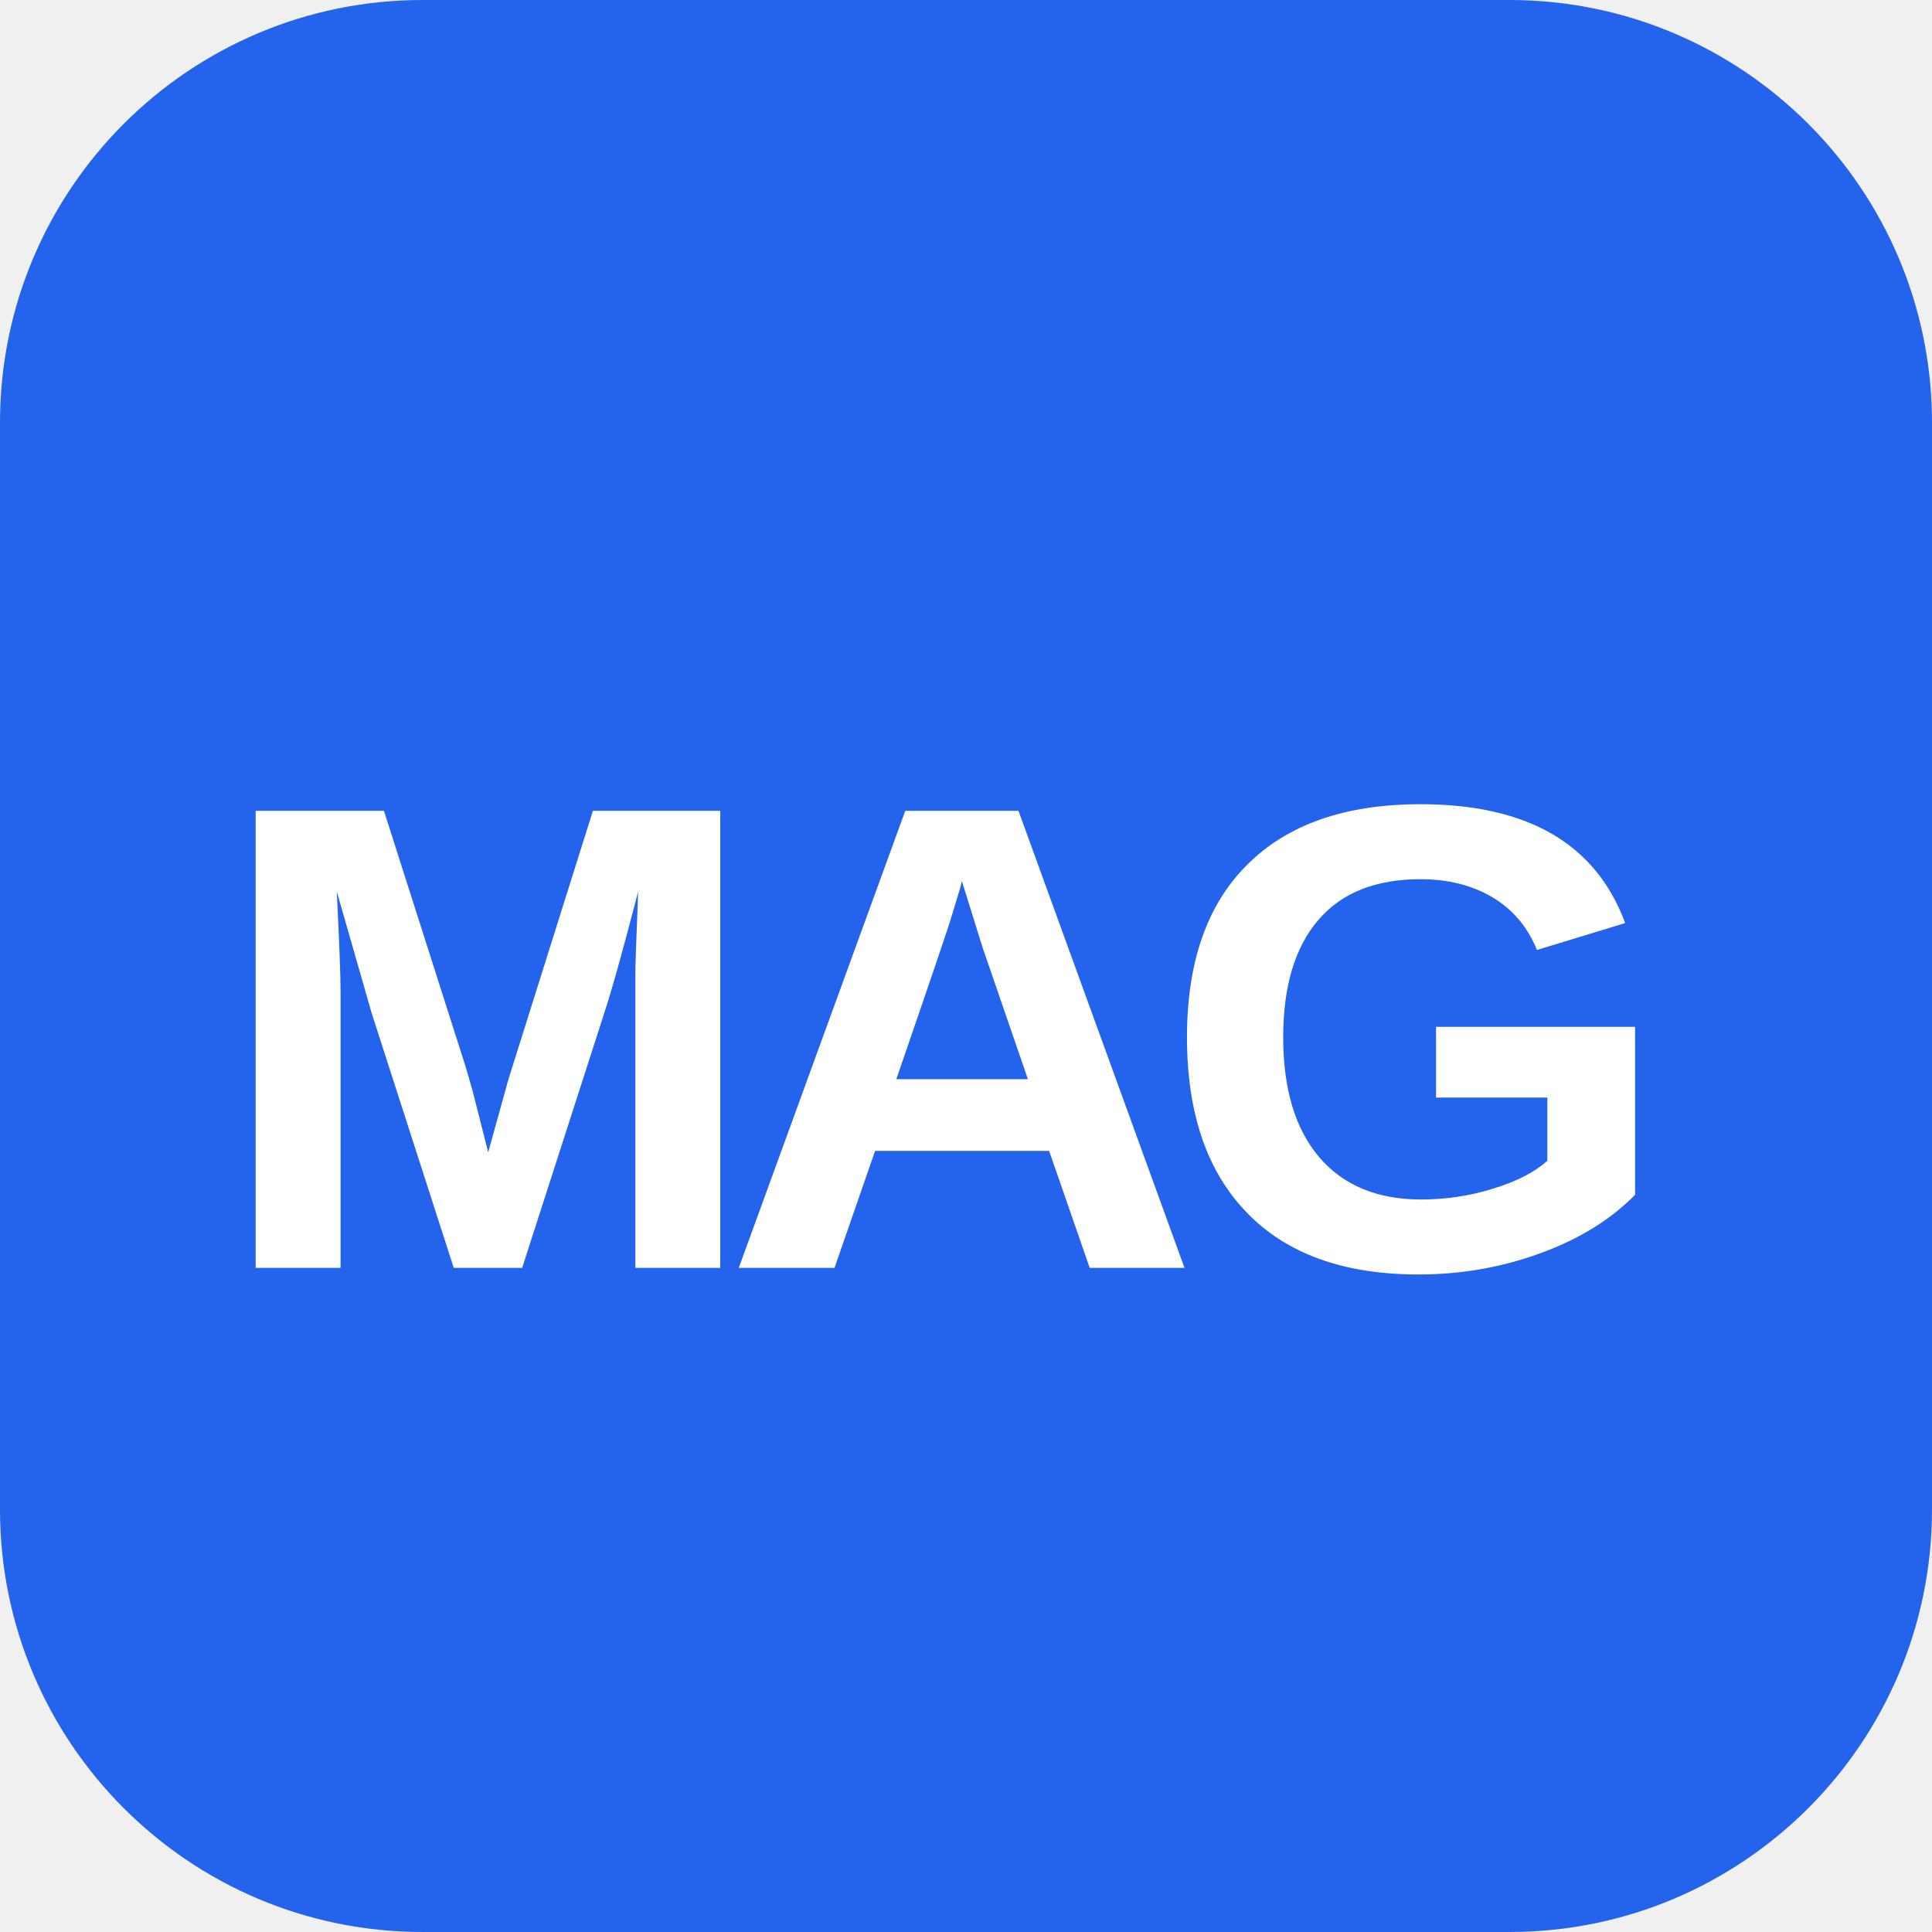
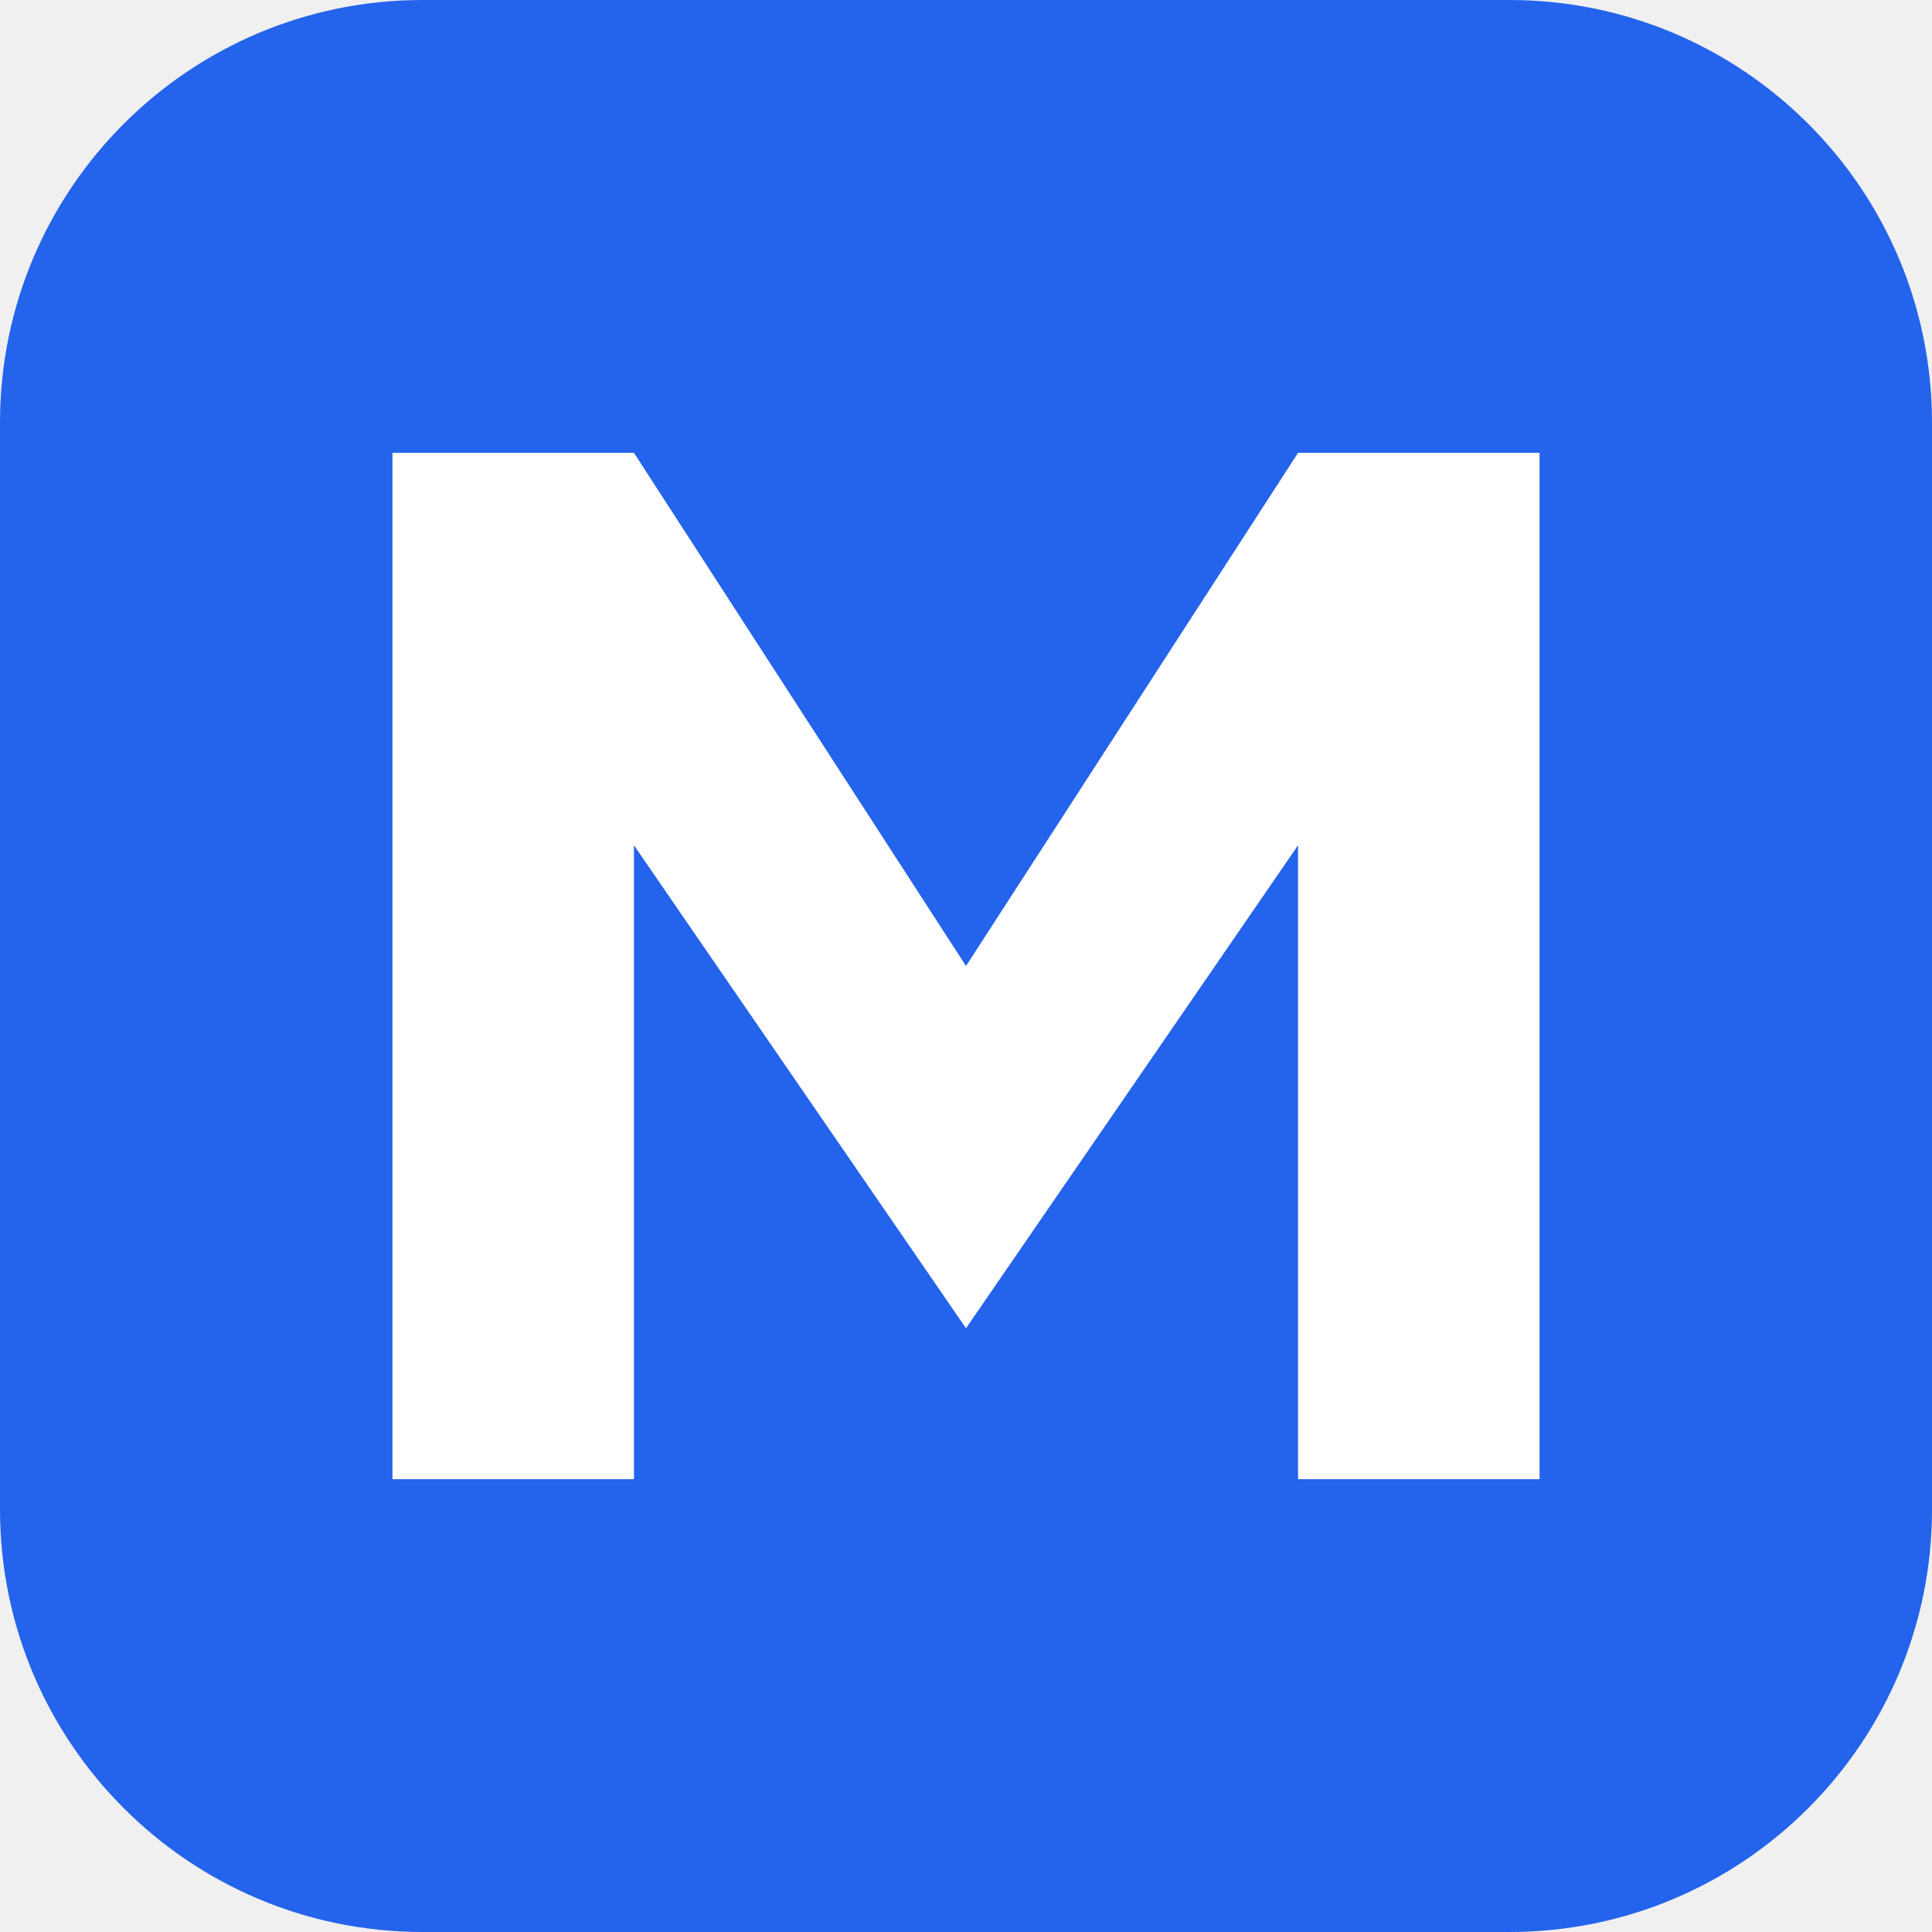
<svg xmlns="http://www.w3.org/2000/svg" viewBox="0 0 64 64">
  <rect width="64" height="64" rx="14" fill="#2463eb" />
-   <text x="7" y="42" fill="#fff" font-family="Arial,sans-serif" font-size="22" font-weight="700" letter-spacing="-1.4">MAG</text>
+   <path d="M13 49V15h8l11 17 11-17h8v34h-8V28L32 44 21 28v21z" fill="#fff" />
</svg>
